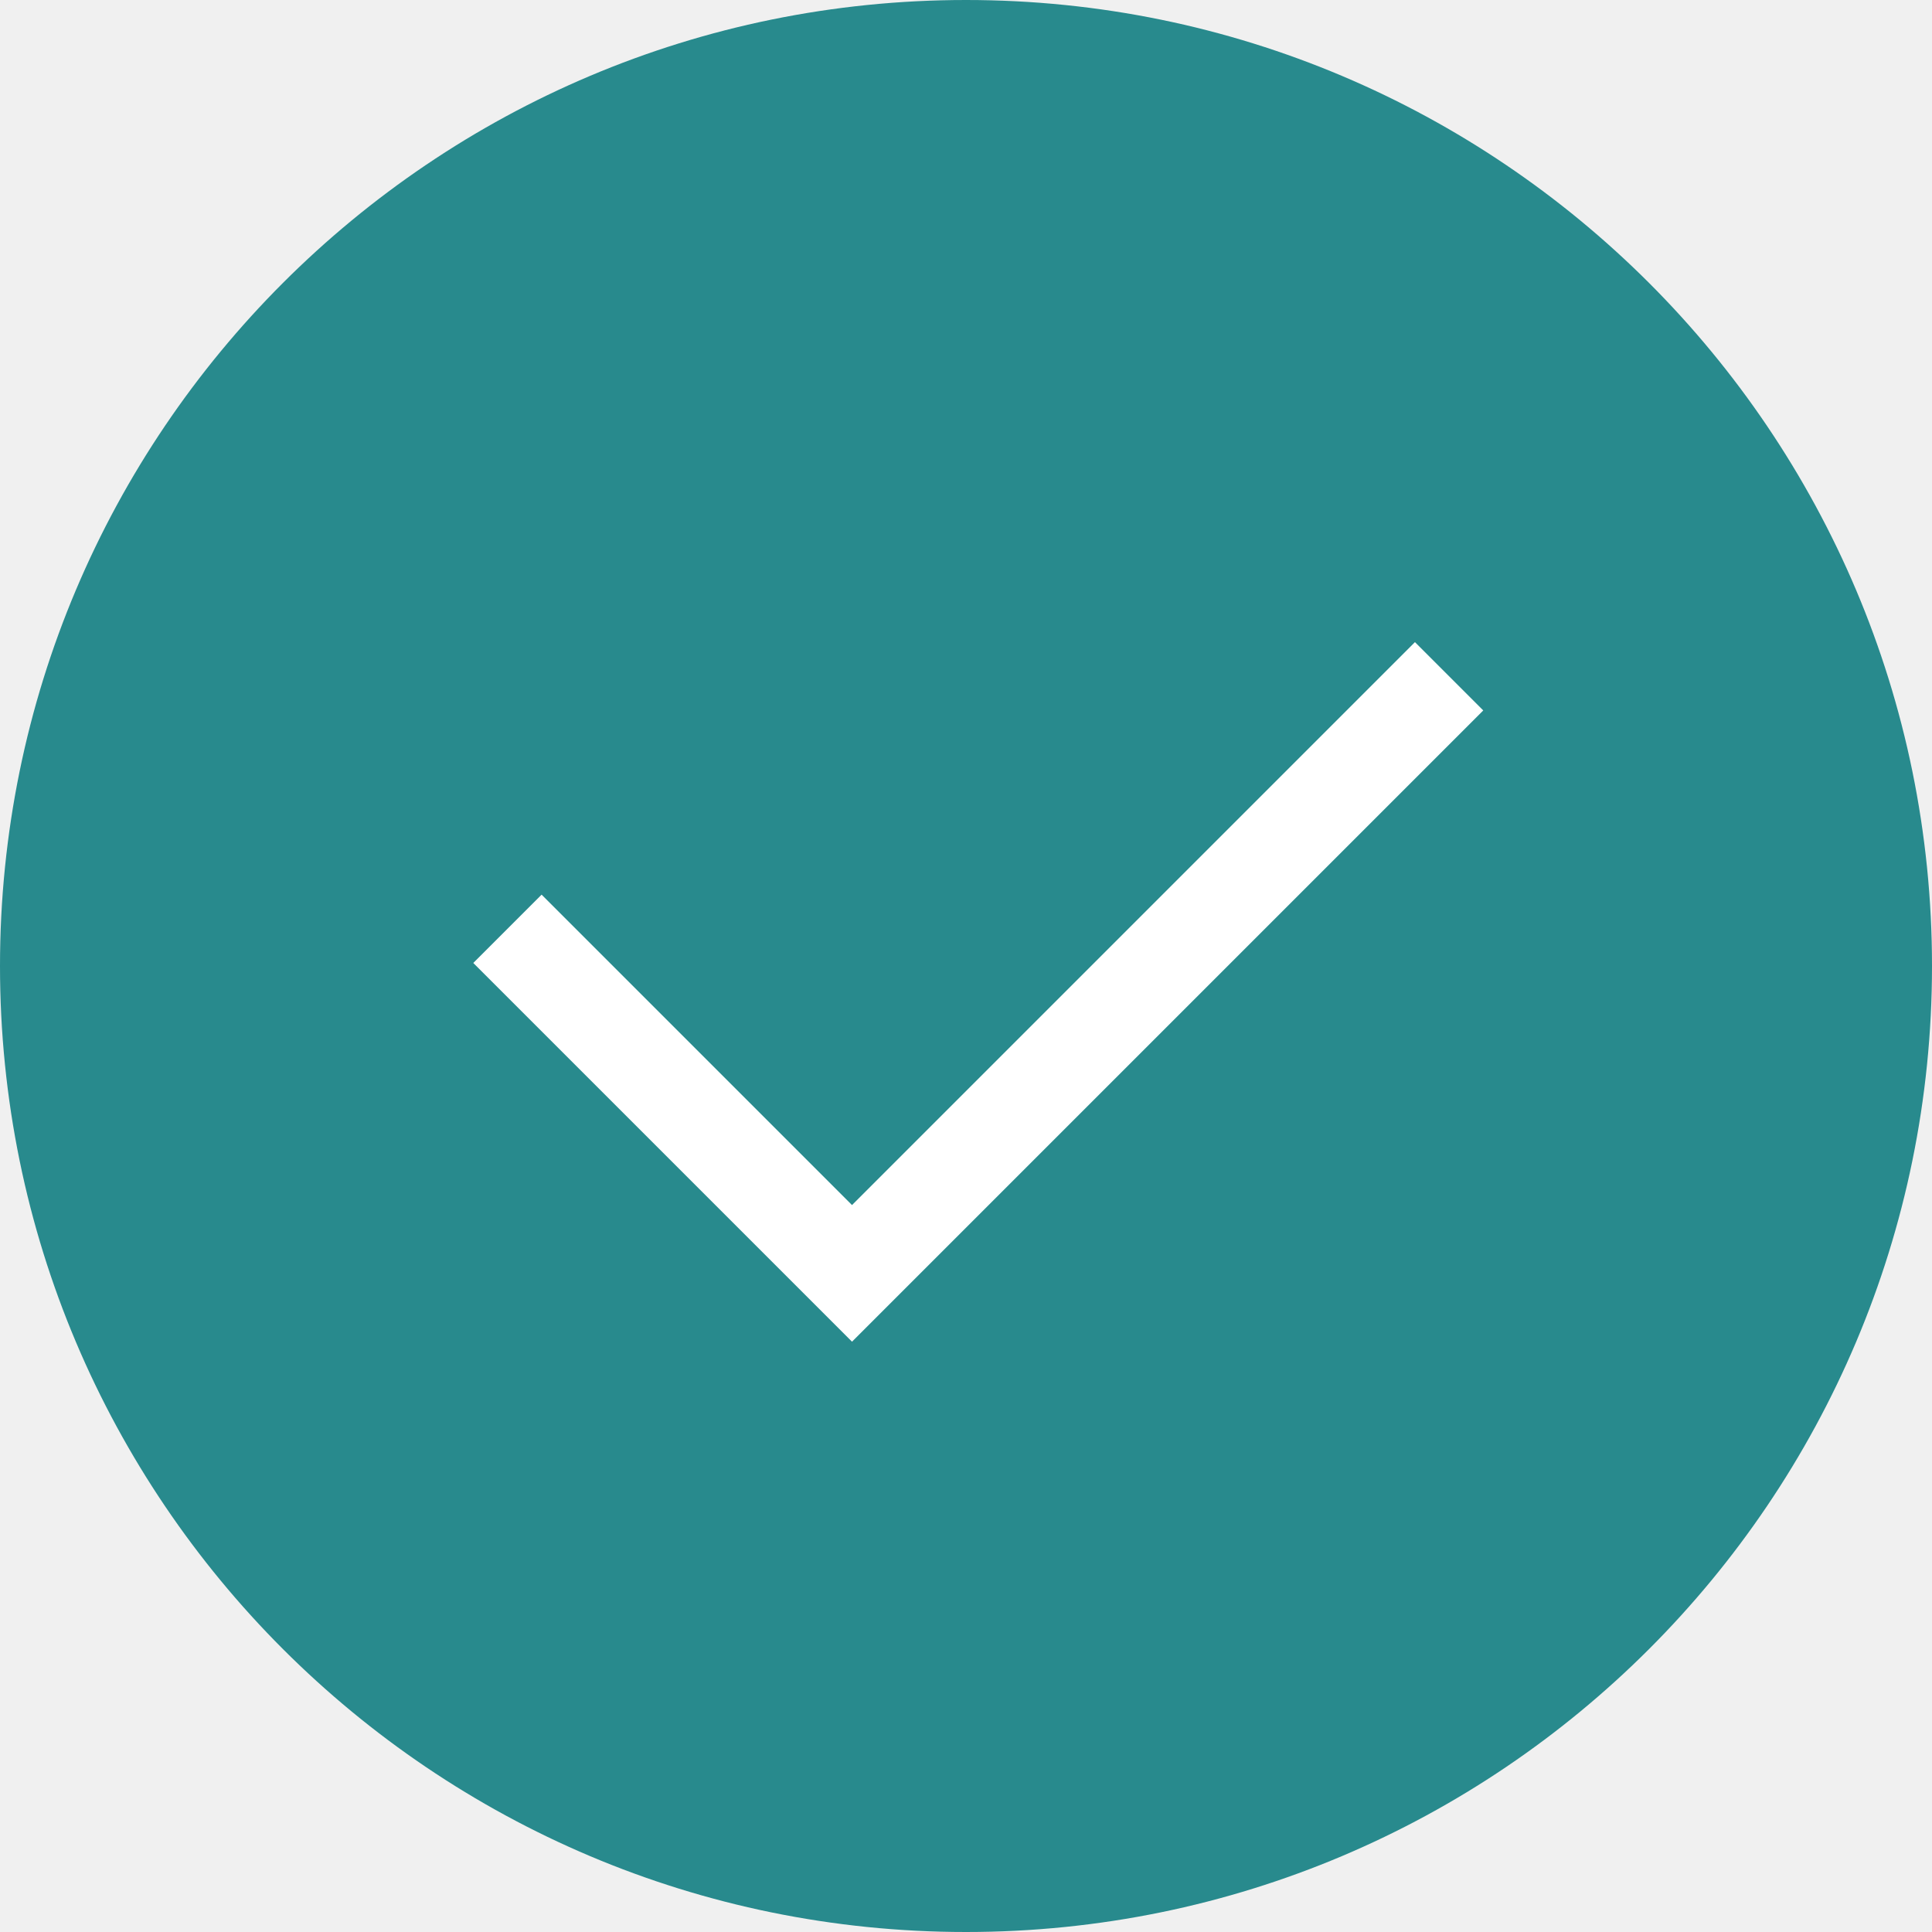
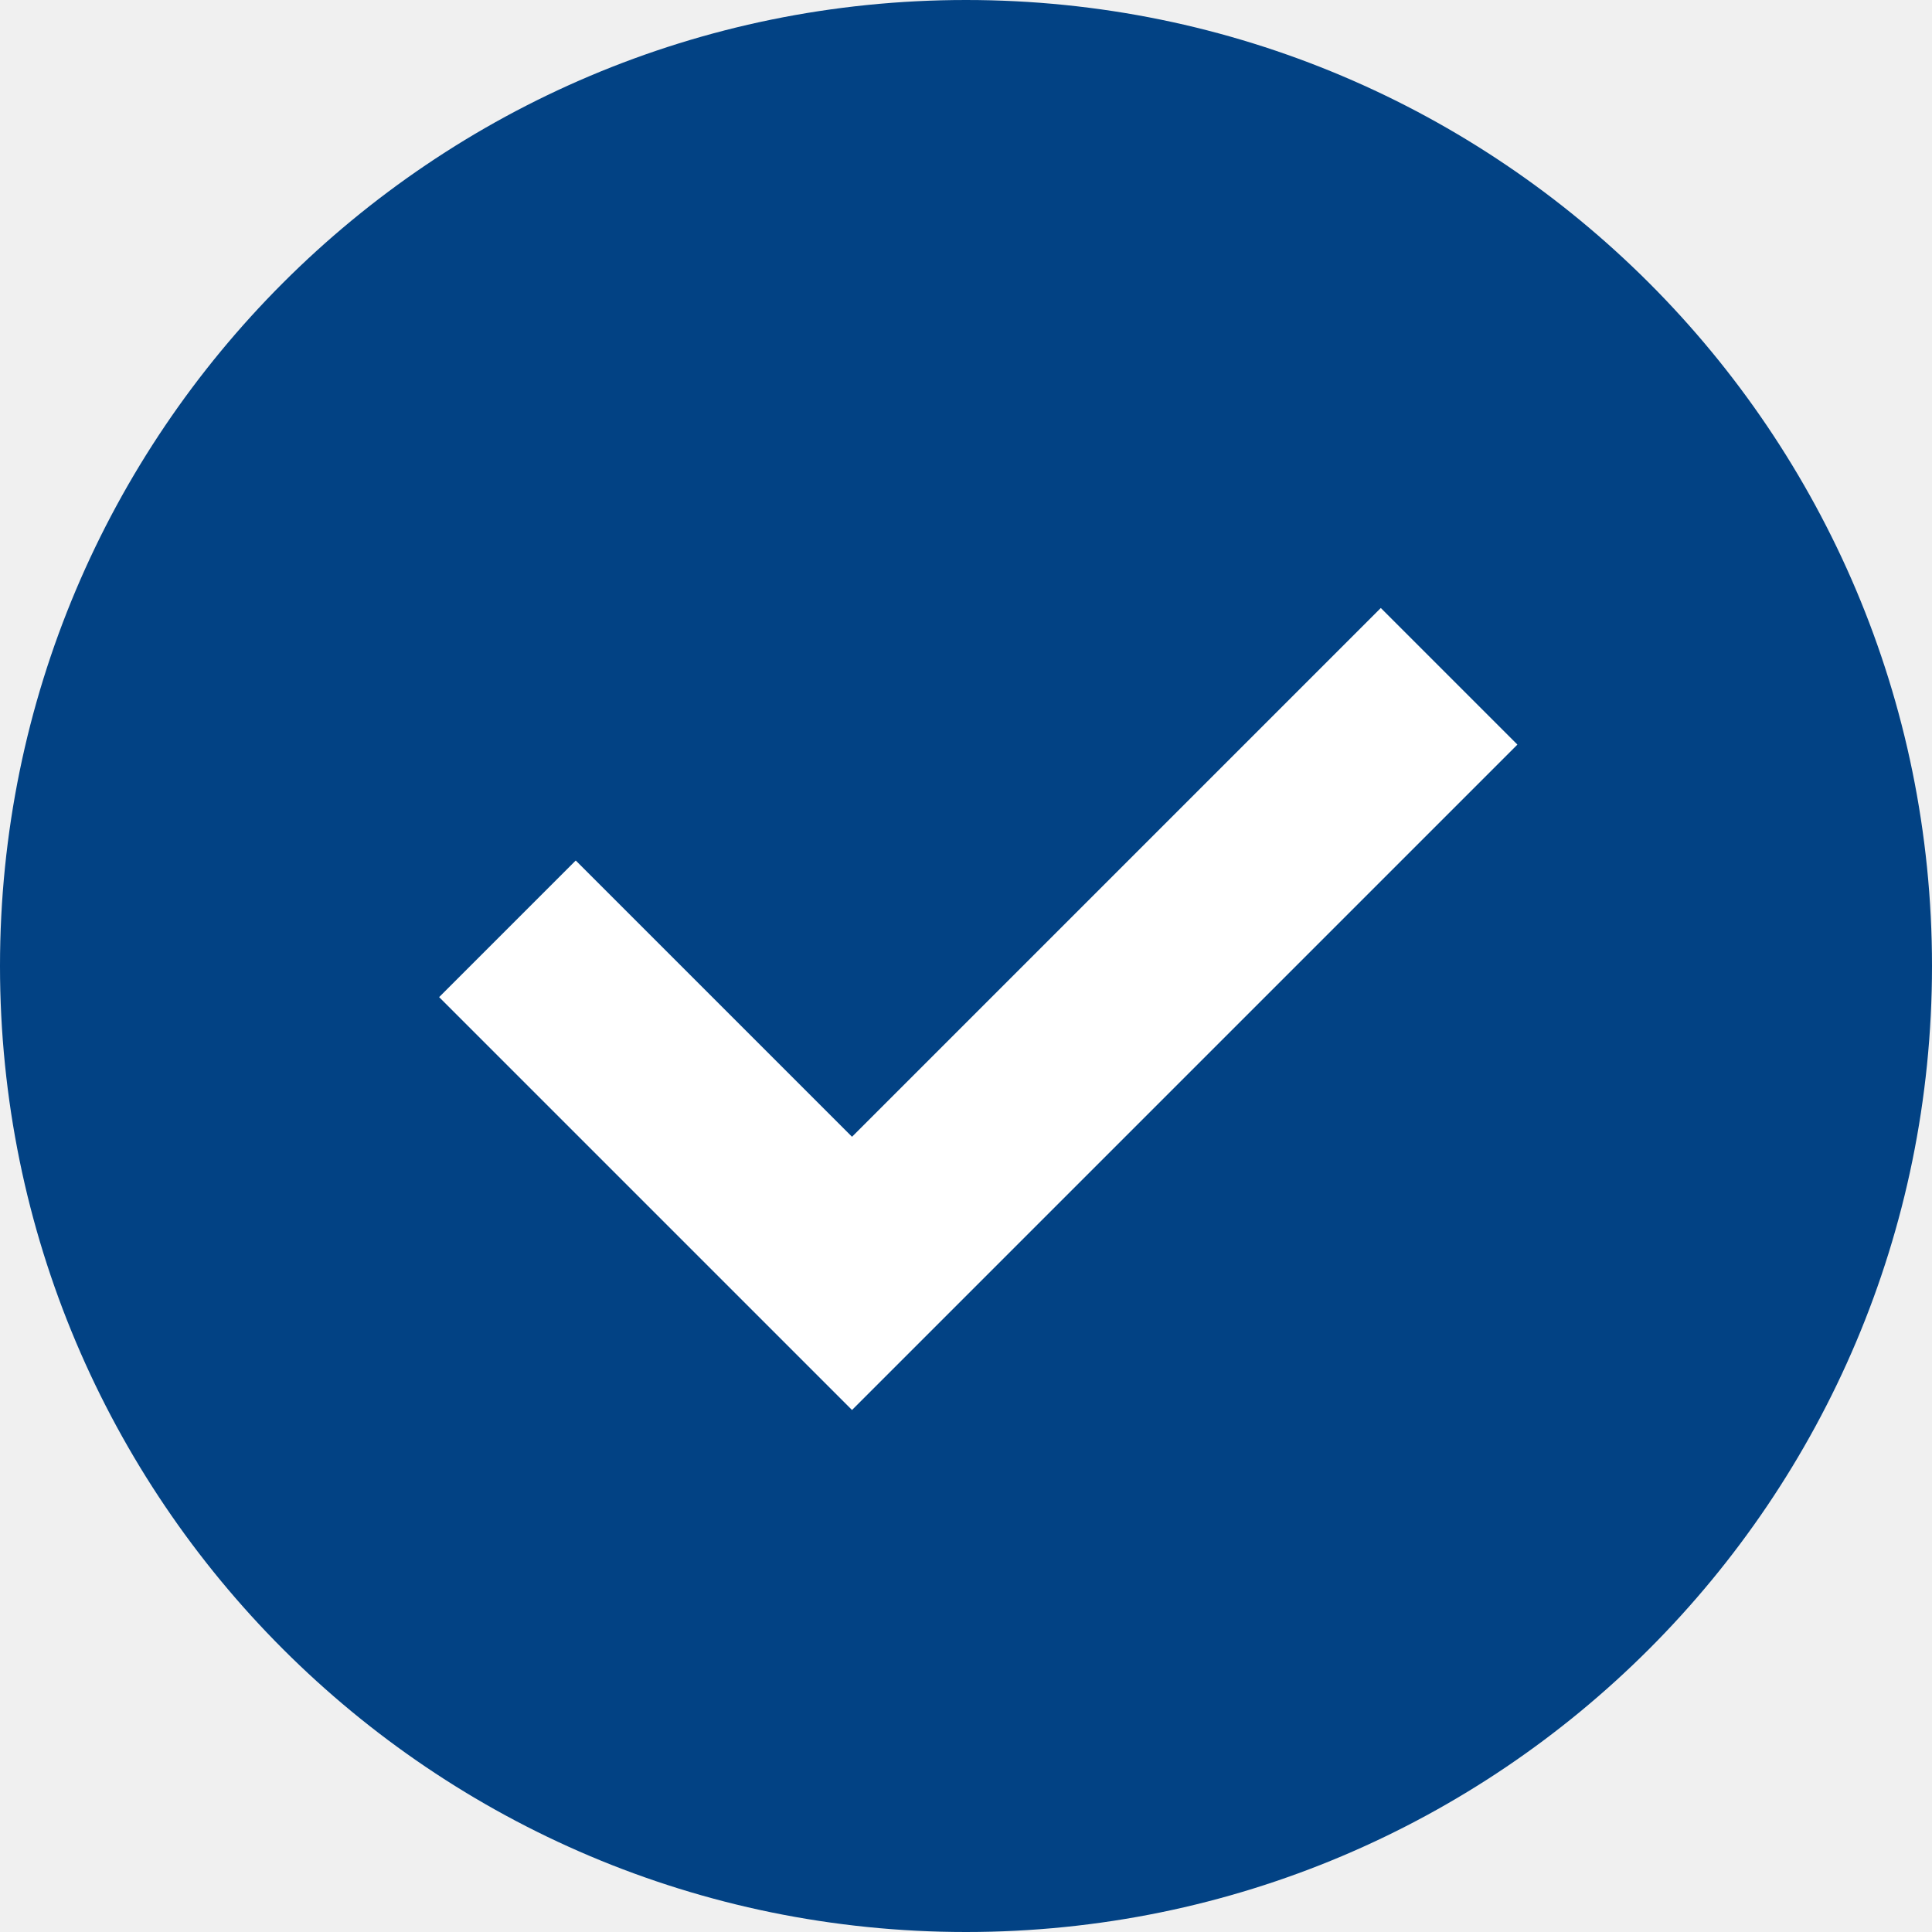
<svg xmlns="http://www.w3.org/2000/svg" width="20" height="20" viewBox="0 0 20 20" fill="none">
-   <circle cx="10" cy="10" r="10" fill="#288A8D" />
-   <path d="M15.001 7.001L8.82 13.182L5.253 9.615" stroke="white" />
+   <path d="M10 20C15.523 20 20 15.523 20 10C20 4.477 15.523 0 10 0C4.477 0 0 4.477 0 10C0 15.523 4.477 20 10 20Z" fill="#024284" />
+   <path d="M15.001 7.001L8.82 13.182L5.253 9.615" stroke="white" stroke-width="2" />
</svg>
